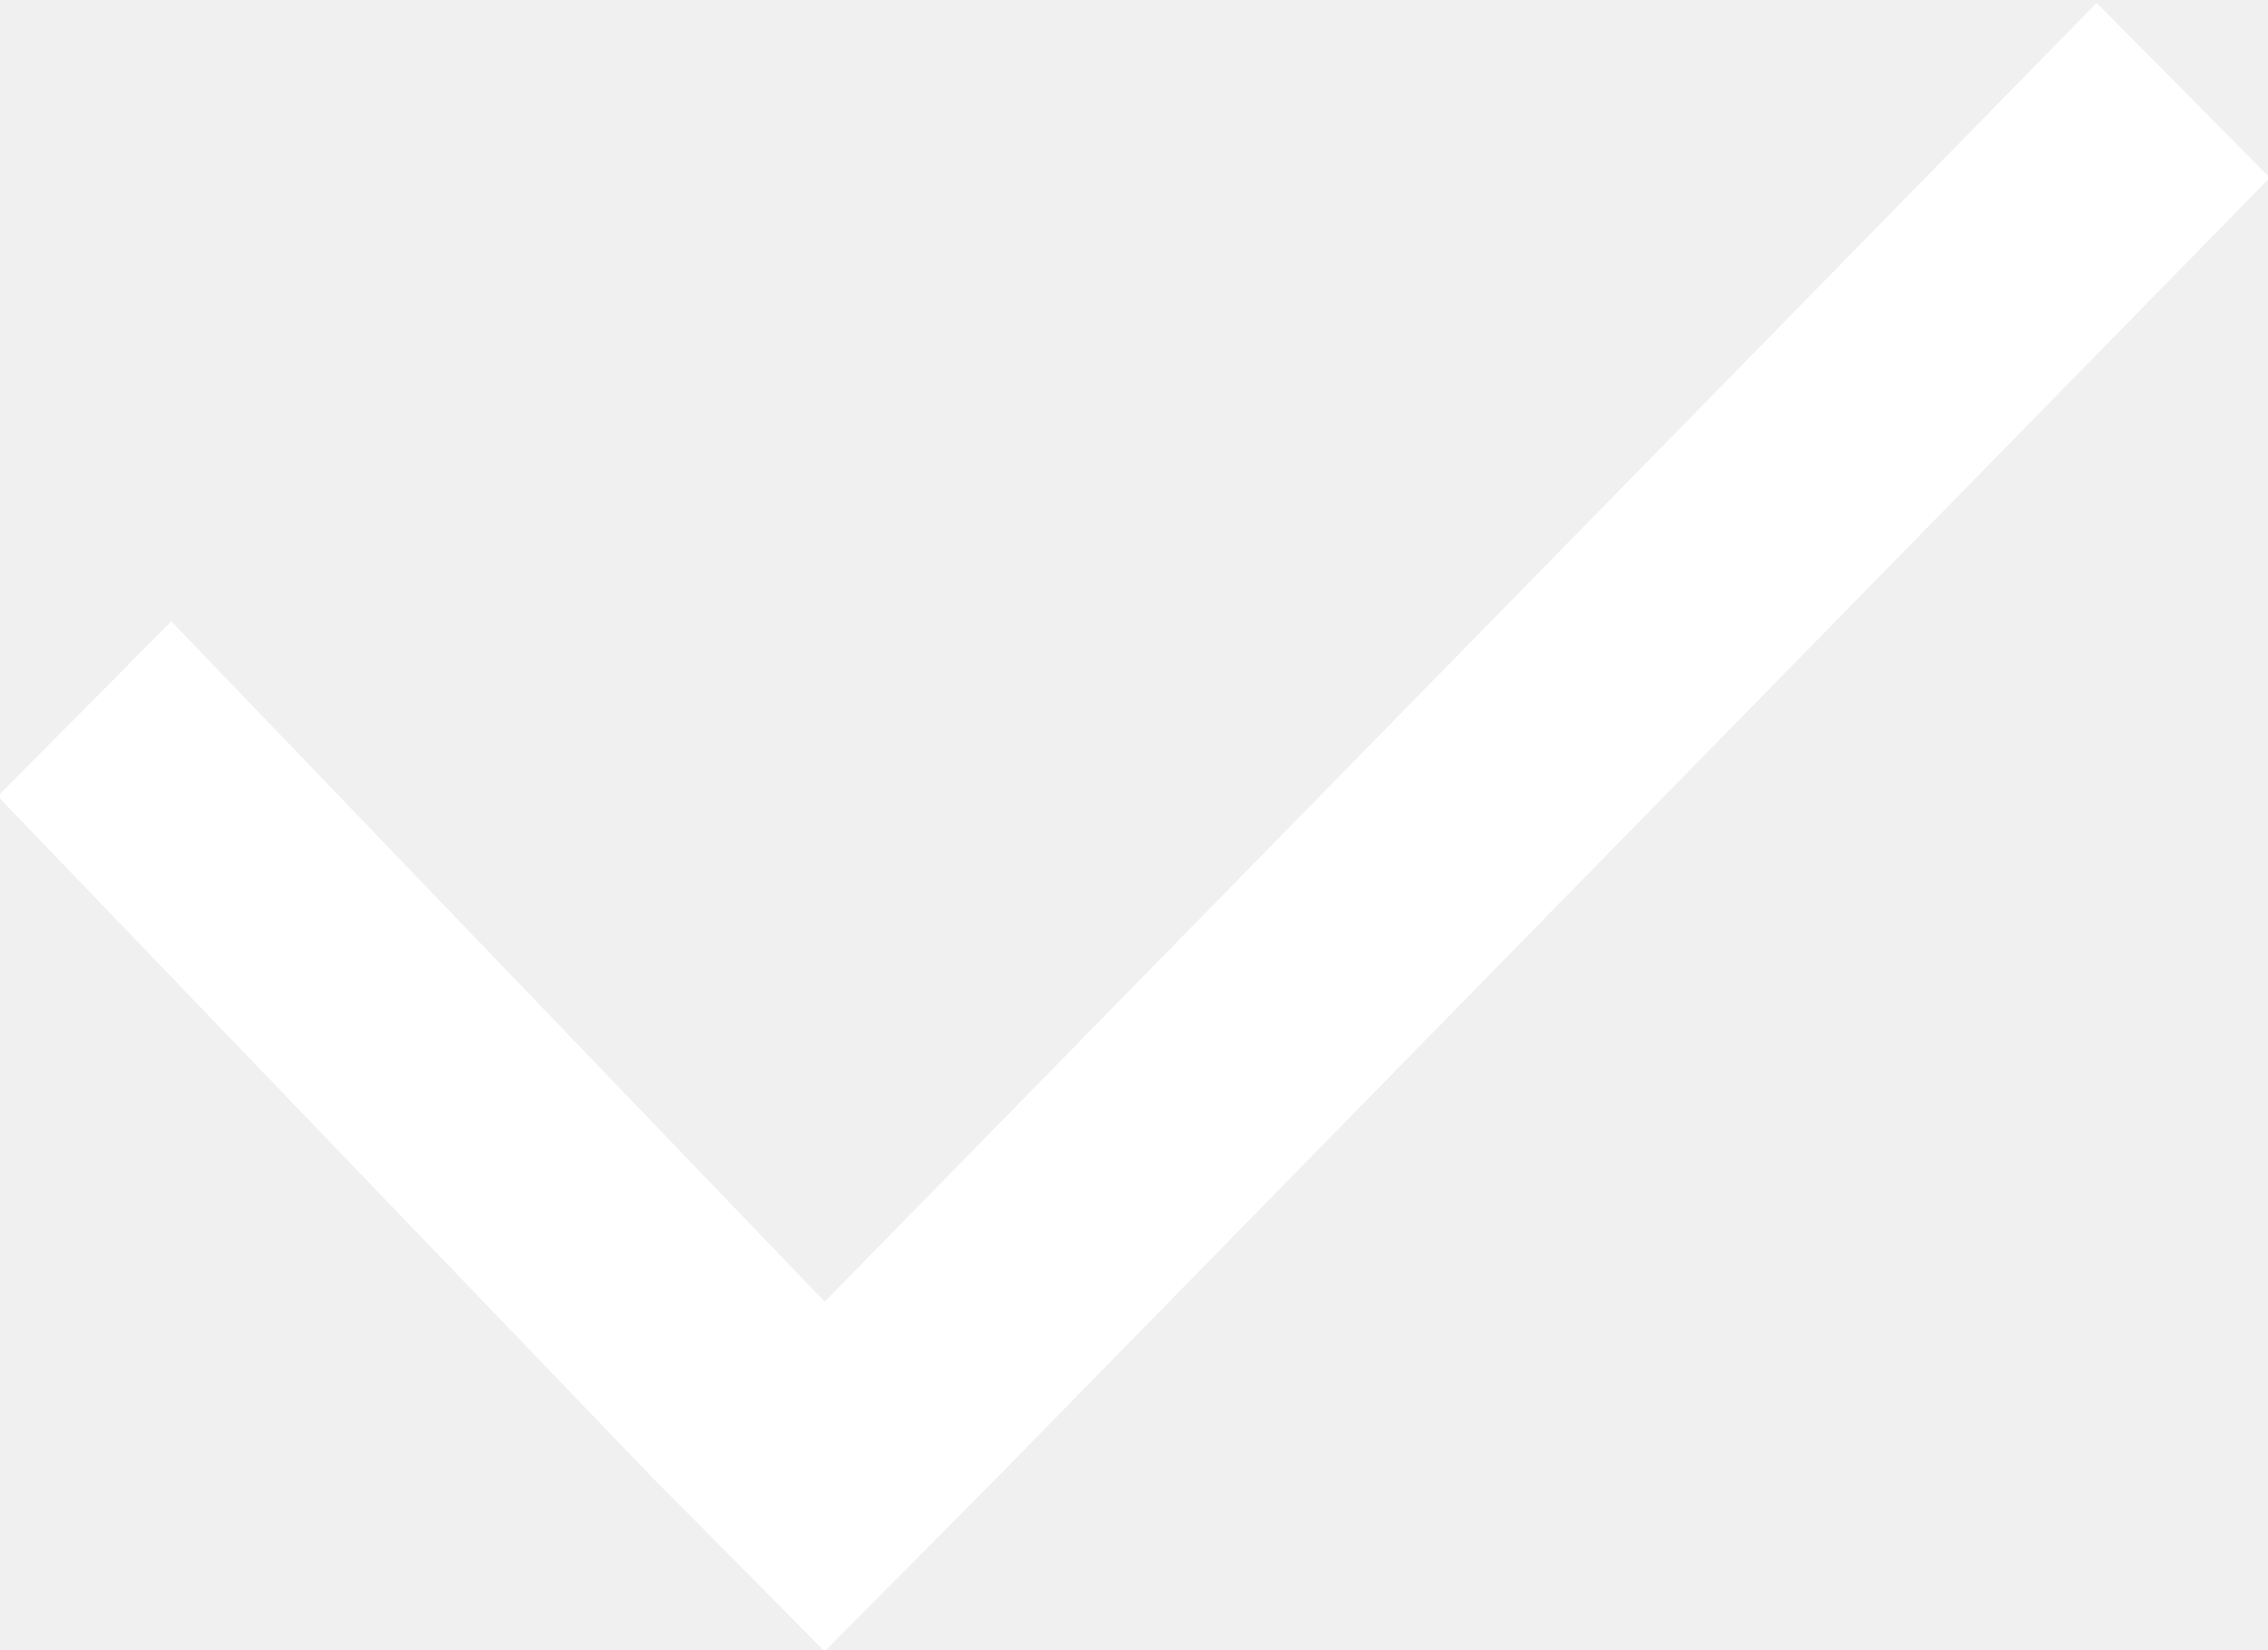
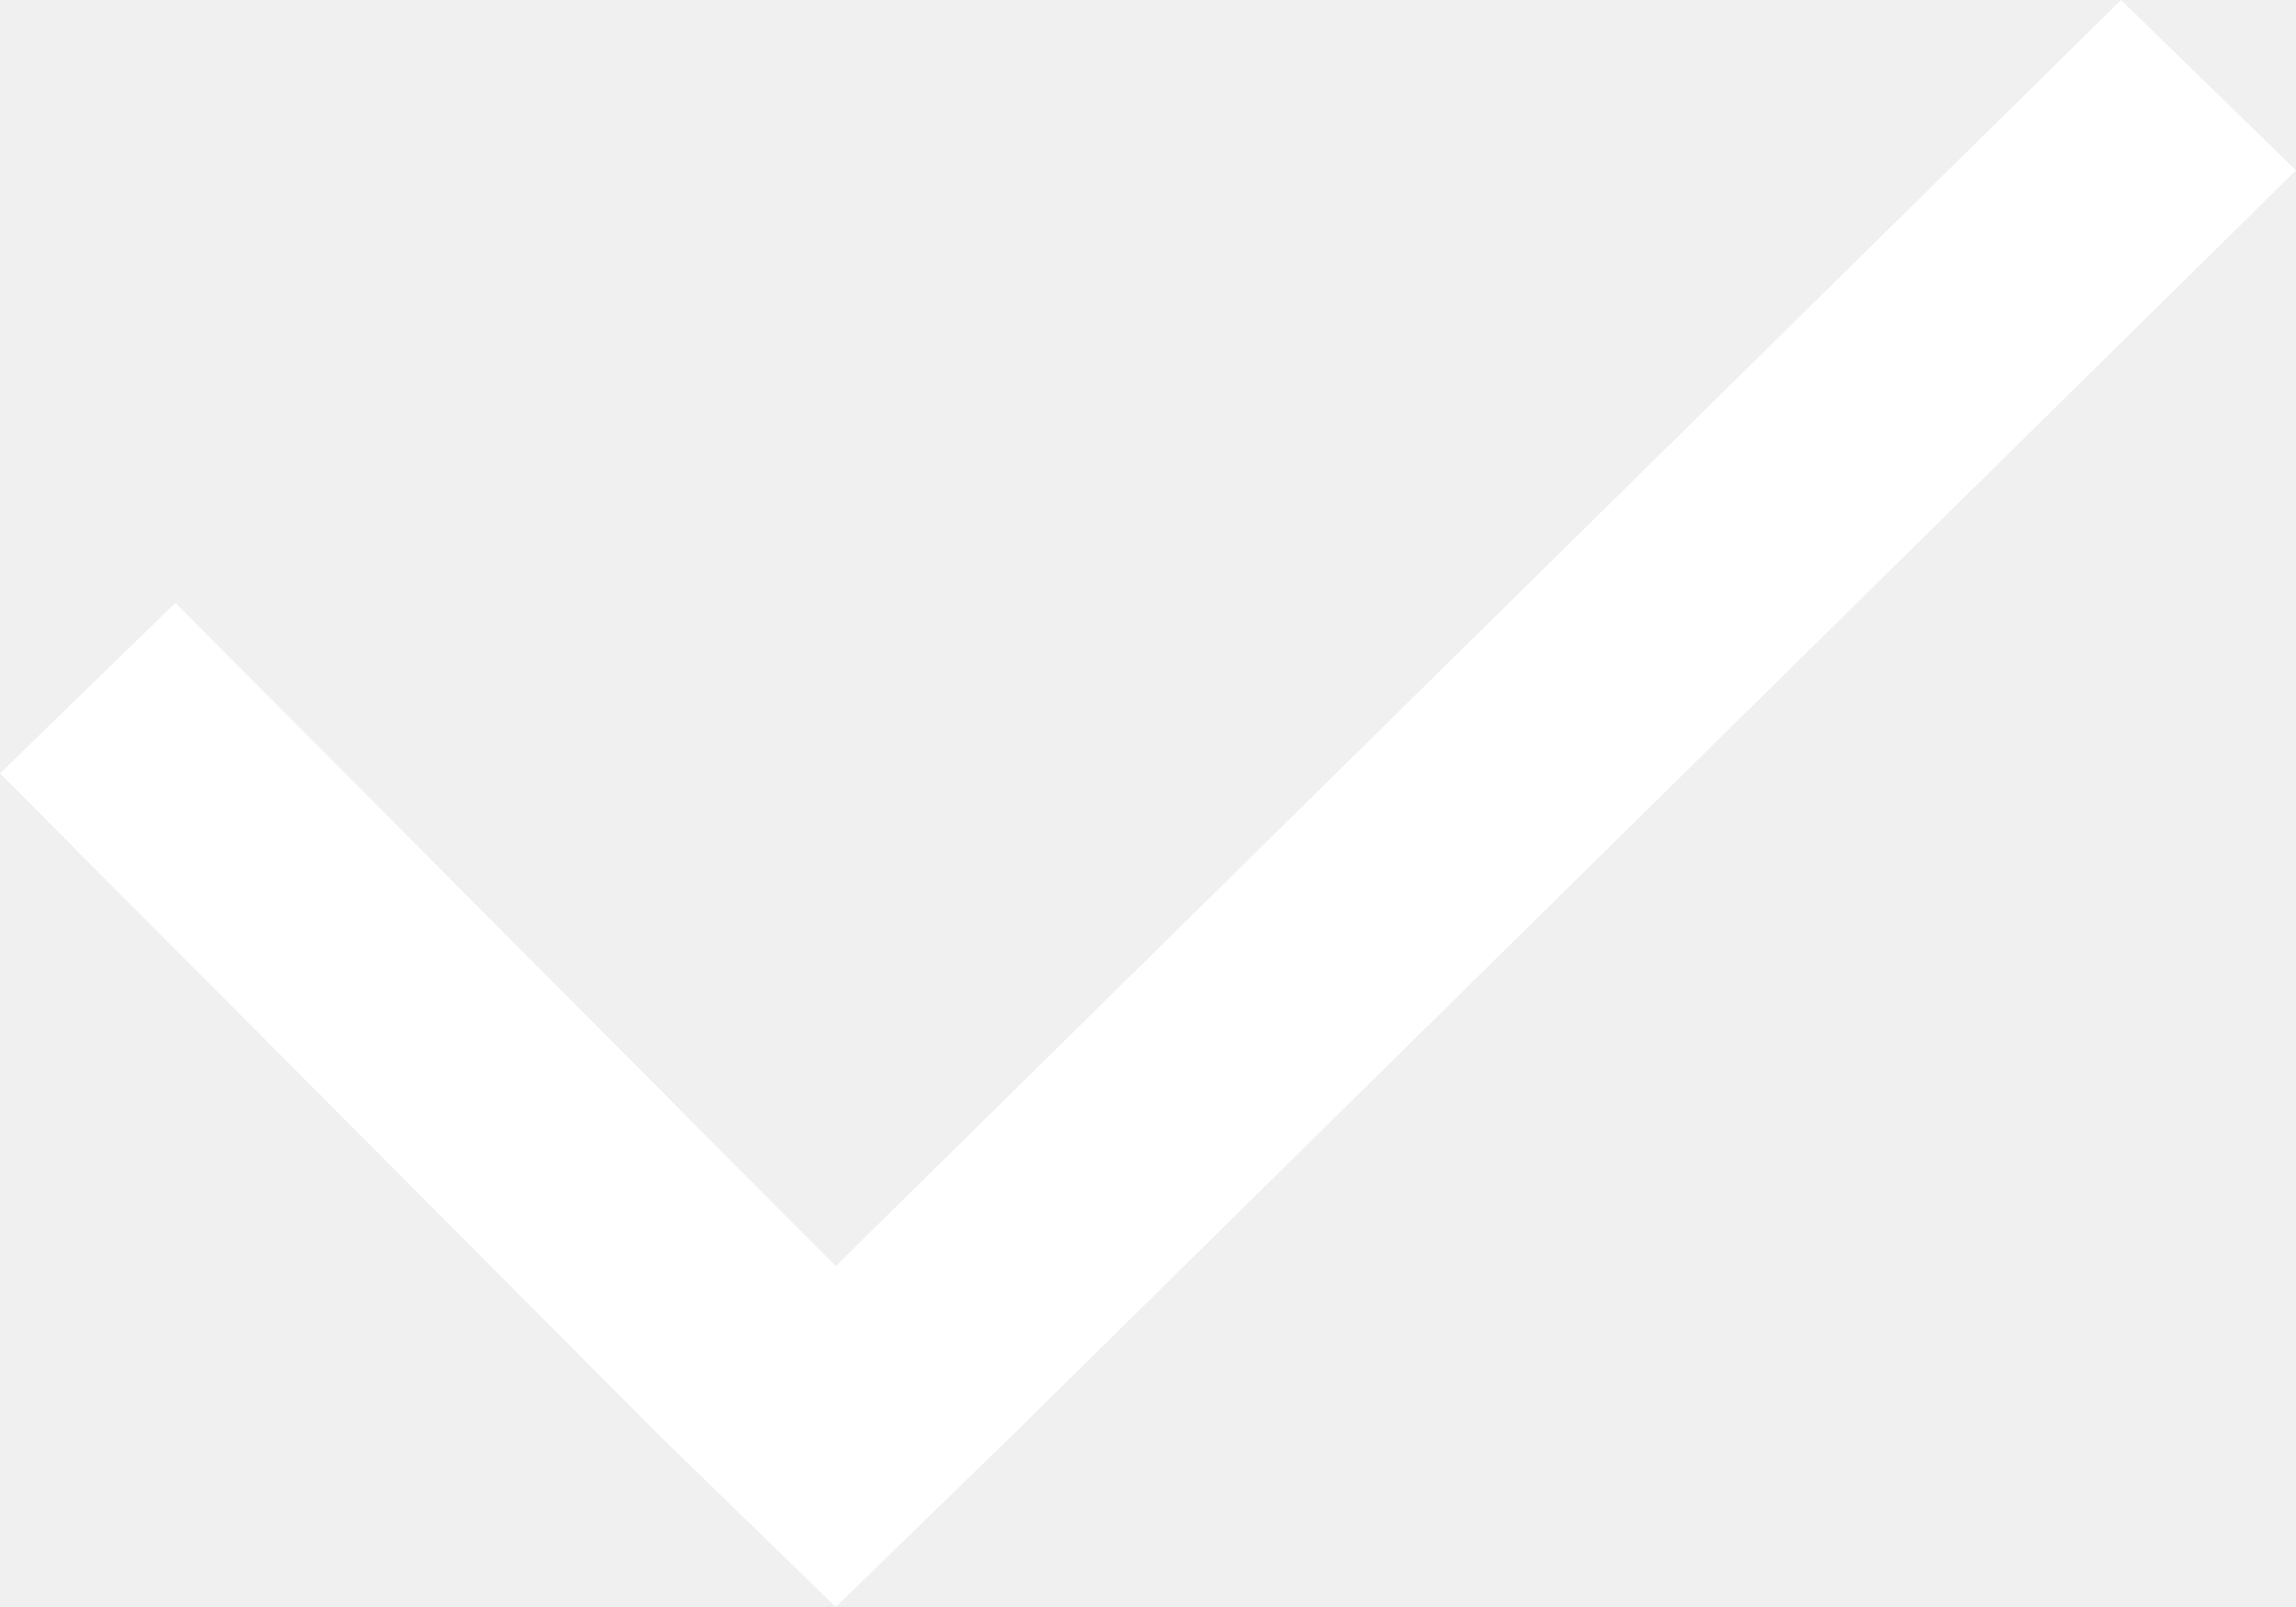
- <svg xmlns="http://www.w3.org/2000/svg" width="11" height="8" viewBox="0 0 11 8">
-   <g>
-     <g>
-       <path fill="#fff" d="M3.159 7.162l-3.17-3.3.842-.848L4 6.314l6.169-6.3.84.848-6.168 6.3L4 8.01z" />
-     </g>
-   </g>
+ <svg xmlns="http://www.w3.org/2000/svg" width="10" height="7" viewBox="0 0 10 7" fill="none">
+   <path d="M2.877 6.258L0 3.369L0.764 2.626L3.64 5.515L9.238 0L10 0.742L4.403 6.258L3.64 7L2.877 6.258Z" fill="white" />
</svg>
